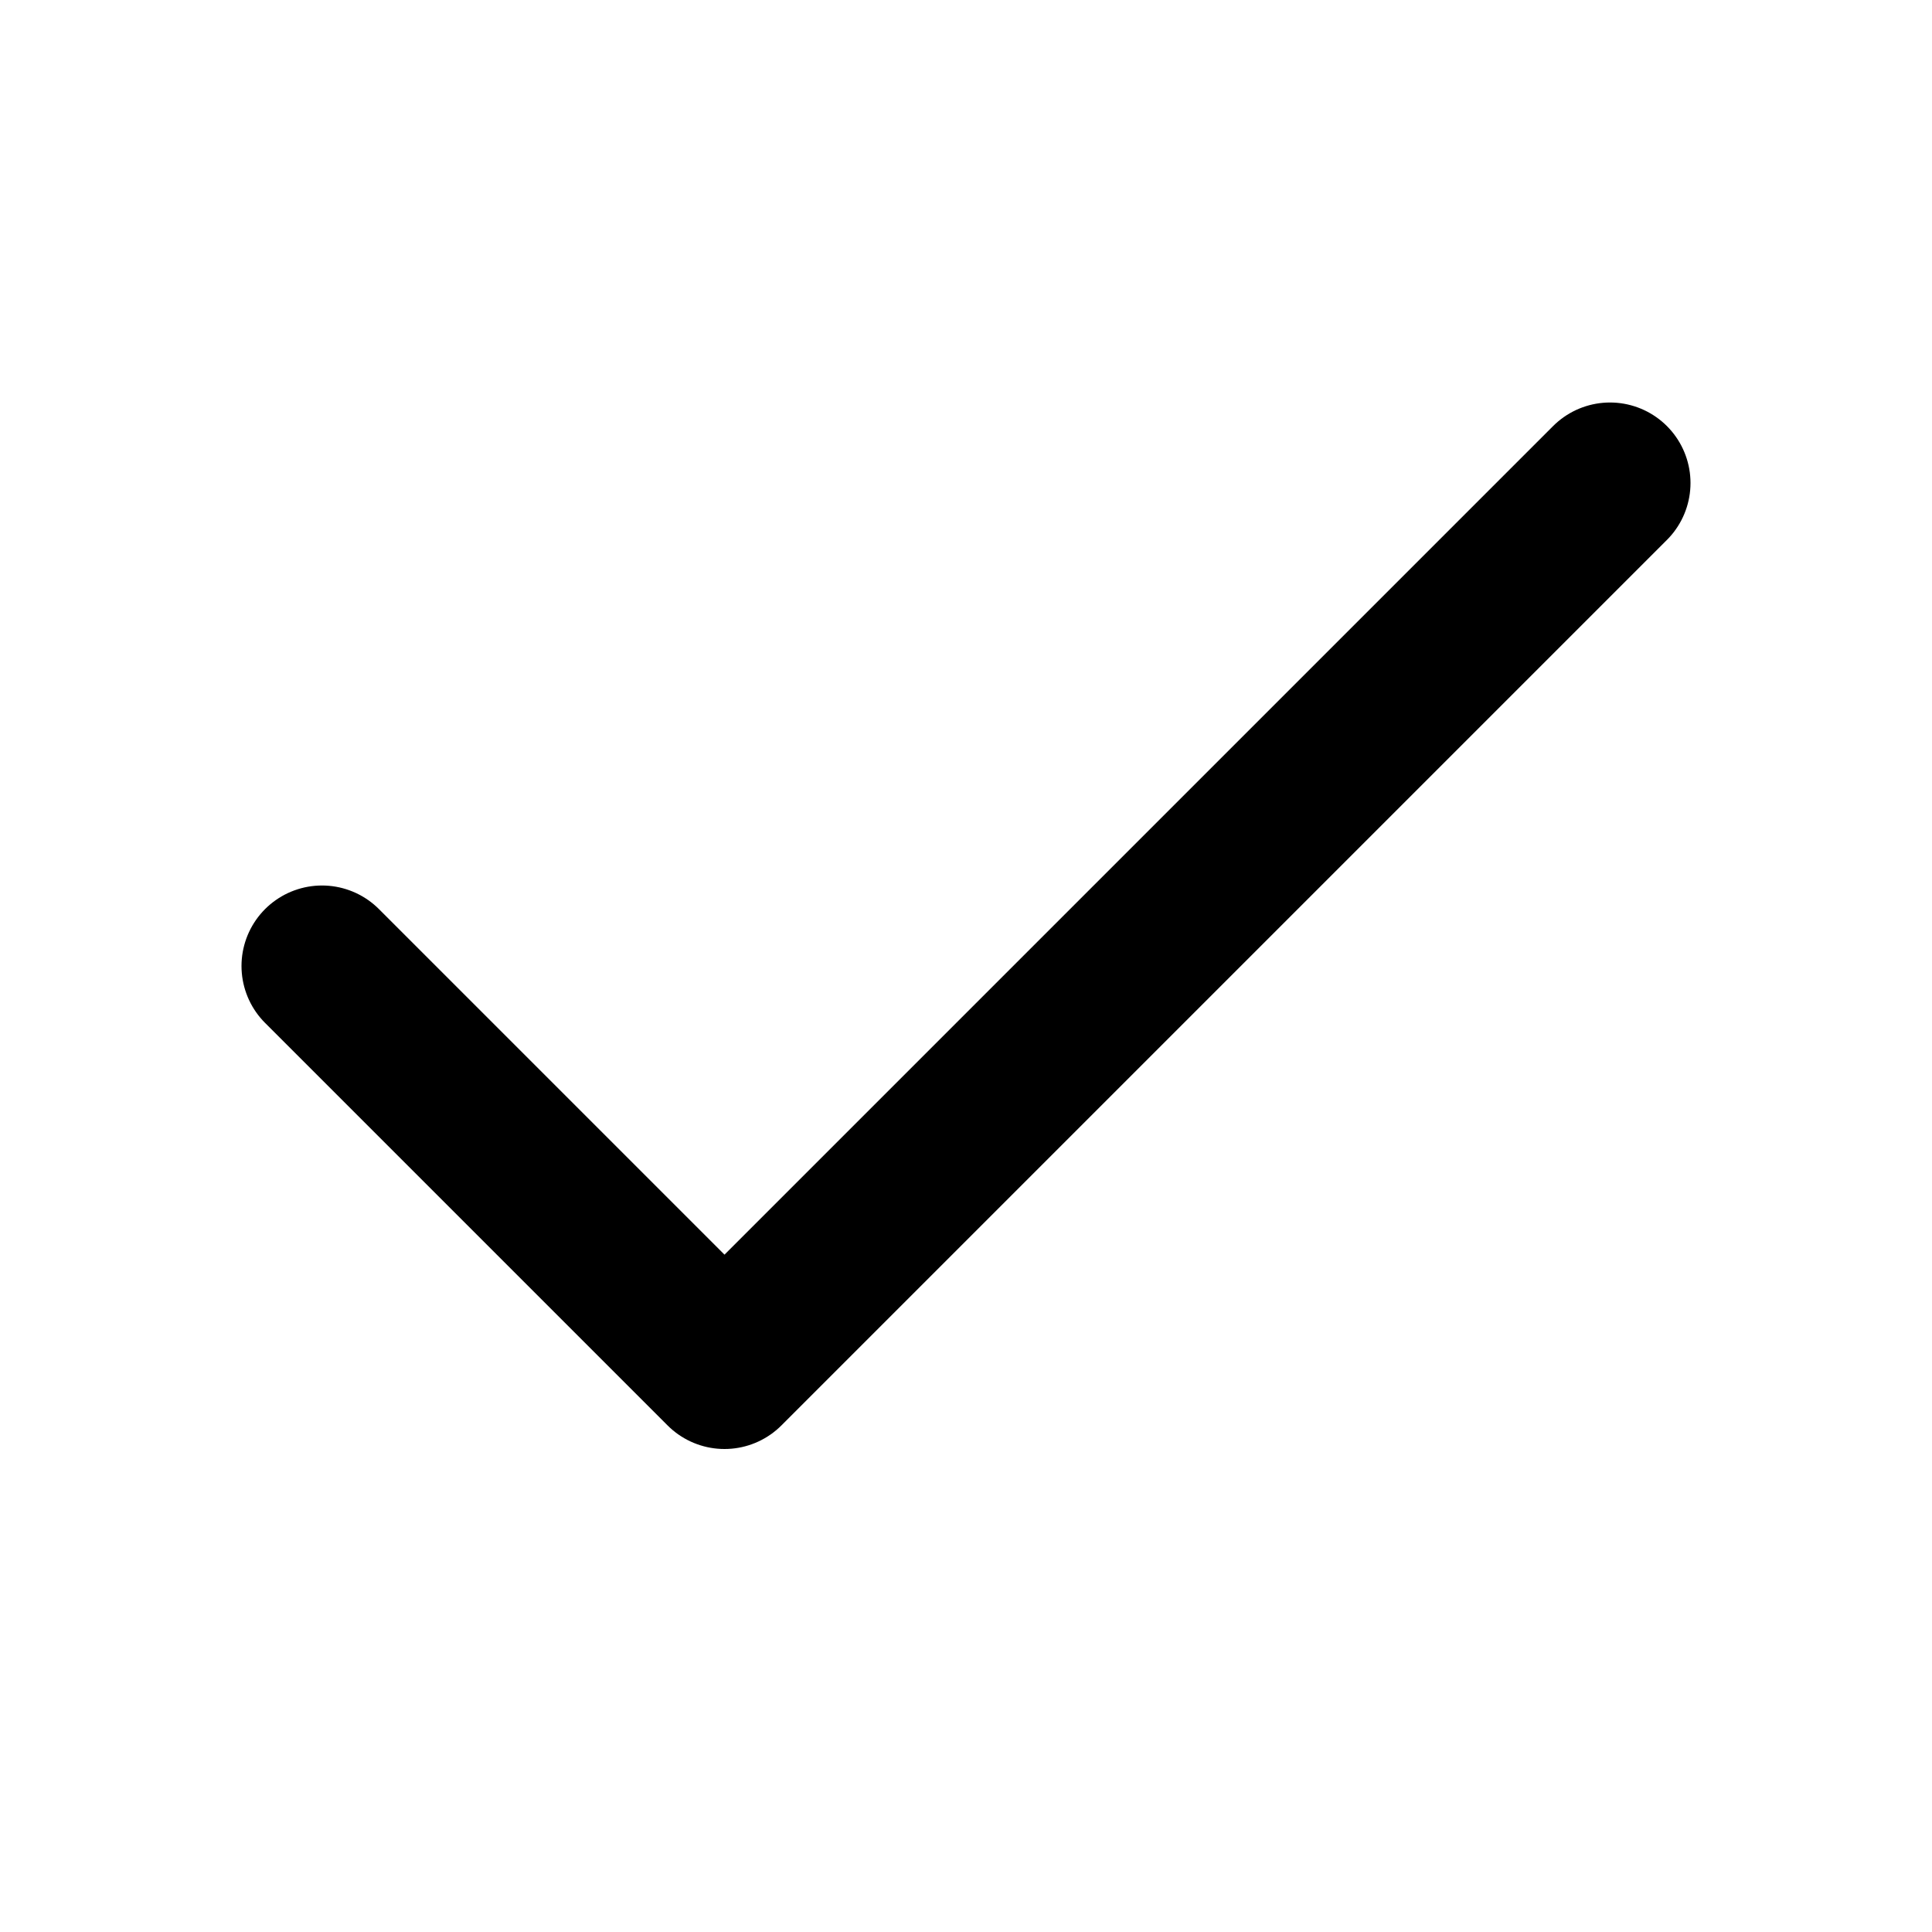
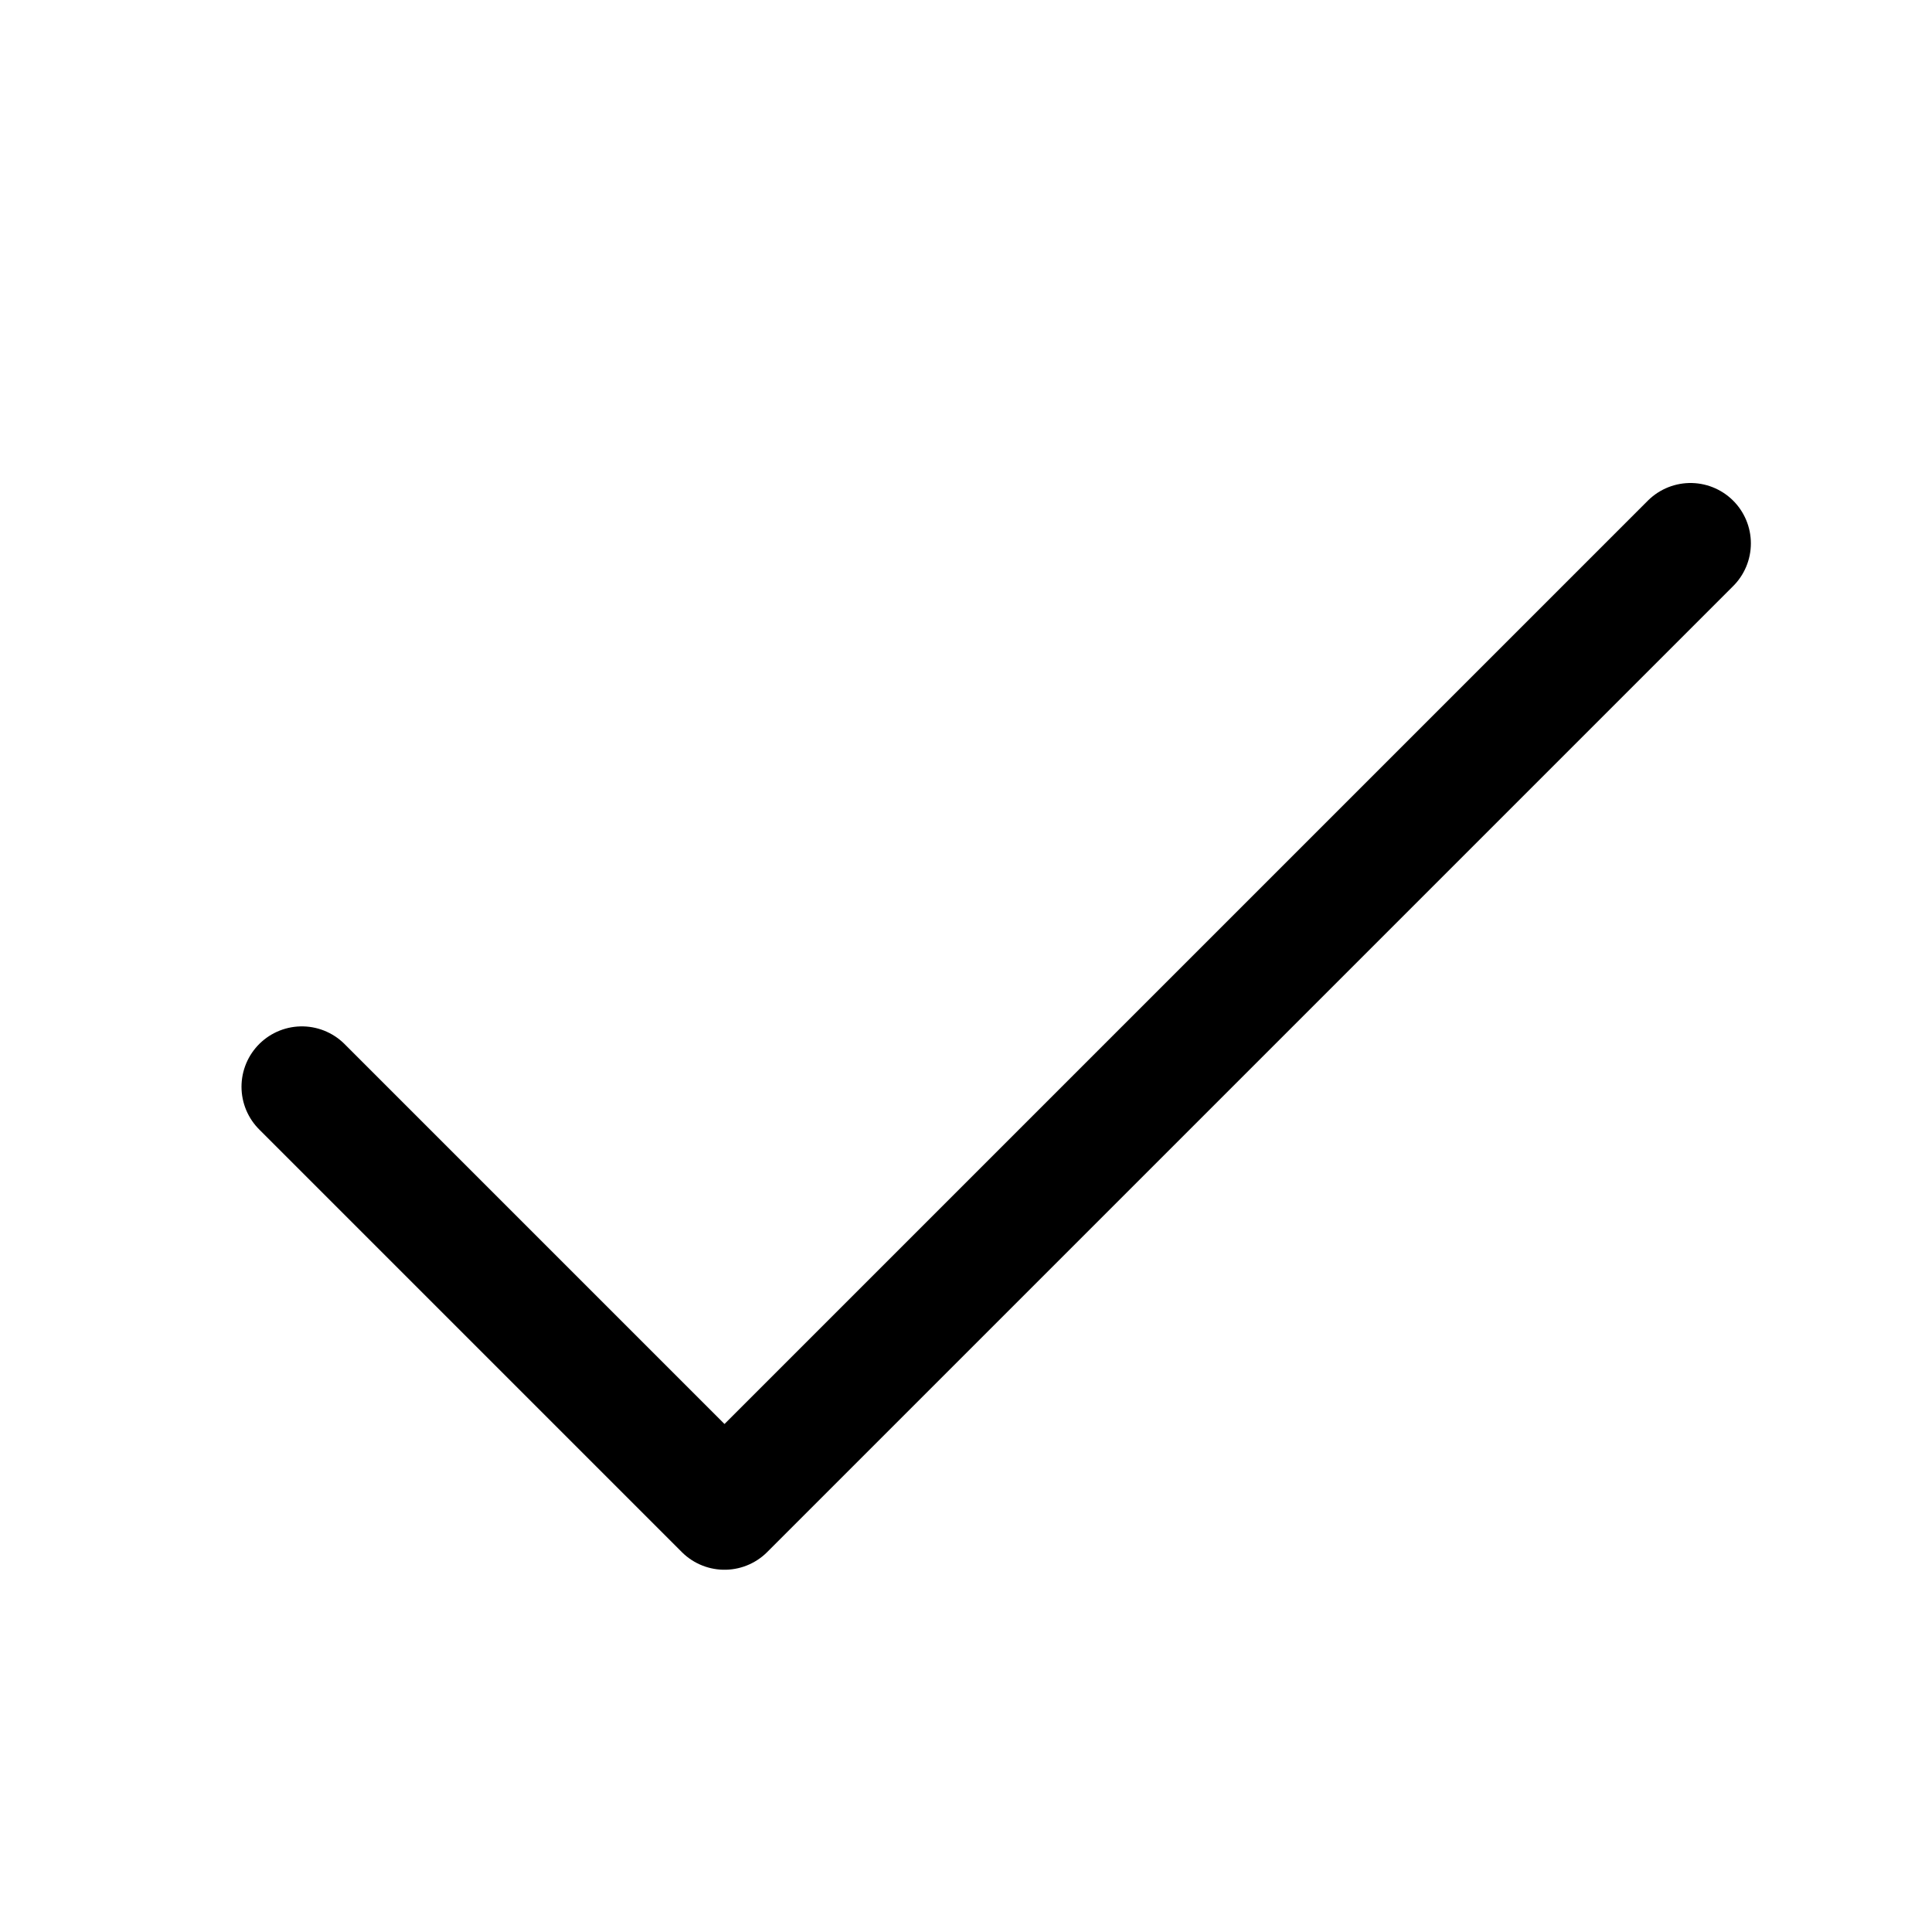
- <svg xmlns="http://www.w3.org/2000/svg" width="24" height="24" viewBox="0 0 24 24" fill="none" stroke="currentColor" stroke-width="2" stroke-linecap="round" stroke-linejoin="round">
-   <path d="M20 6 9 17l-5-5" />
+ <svg xmlns="http://www.w3.org/2000/svg" viewBox="0 0 256 256">
+   <rect width="256" height="256" fill="none" />
+   <polyline points="40 144 96 200 224 72" fill="none" stroke="currentColor" stroke-linecap="round" stroke-linejoin="round" stroke-width="16" />
</svg>
